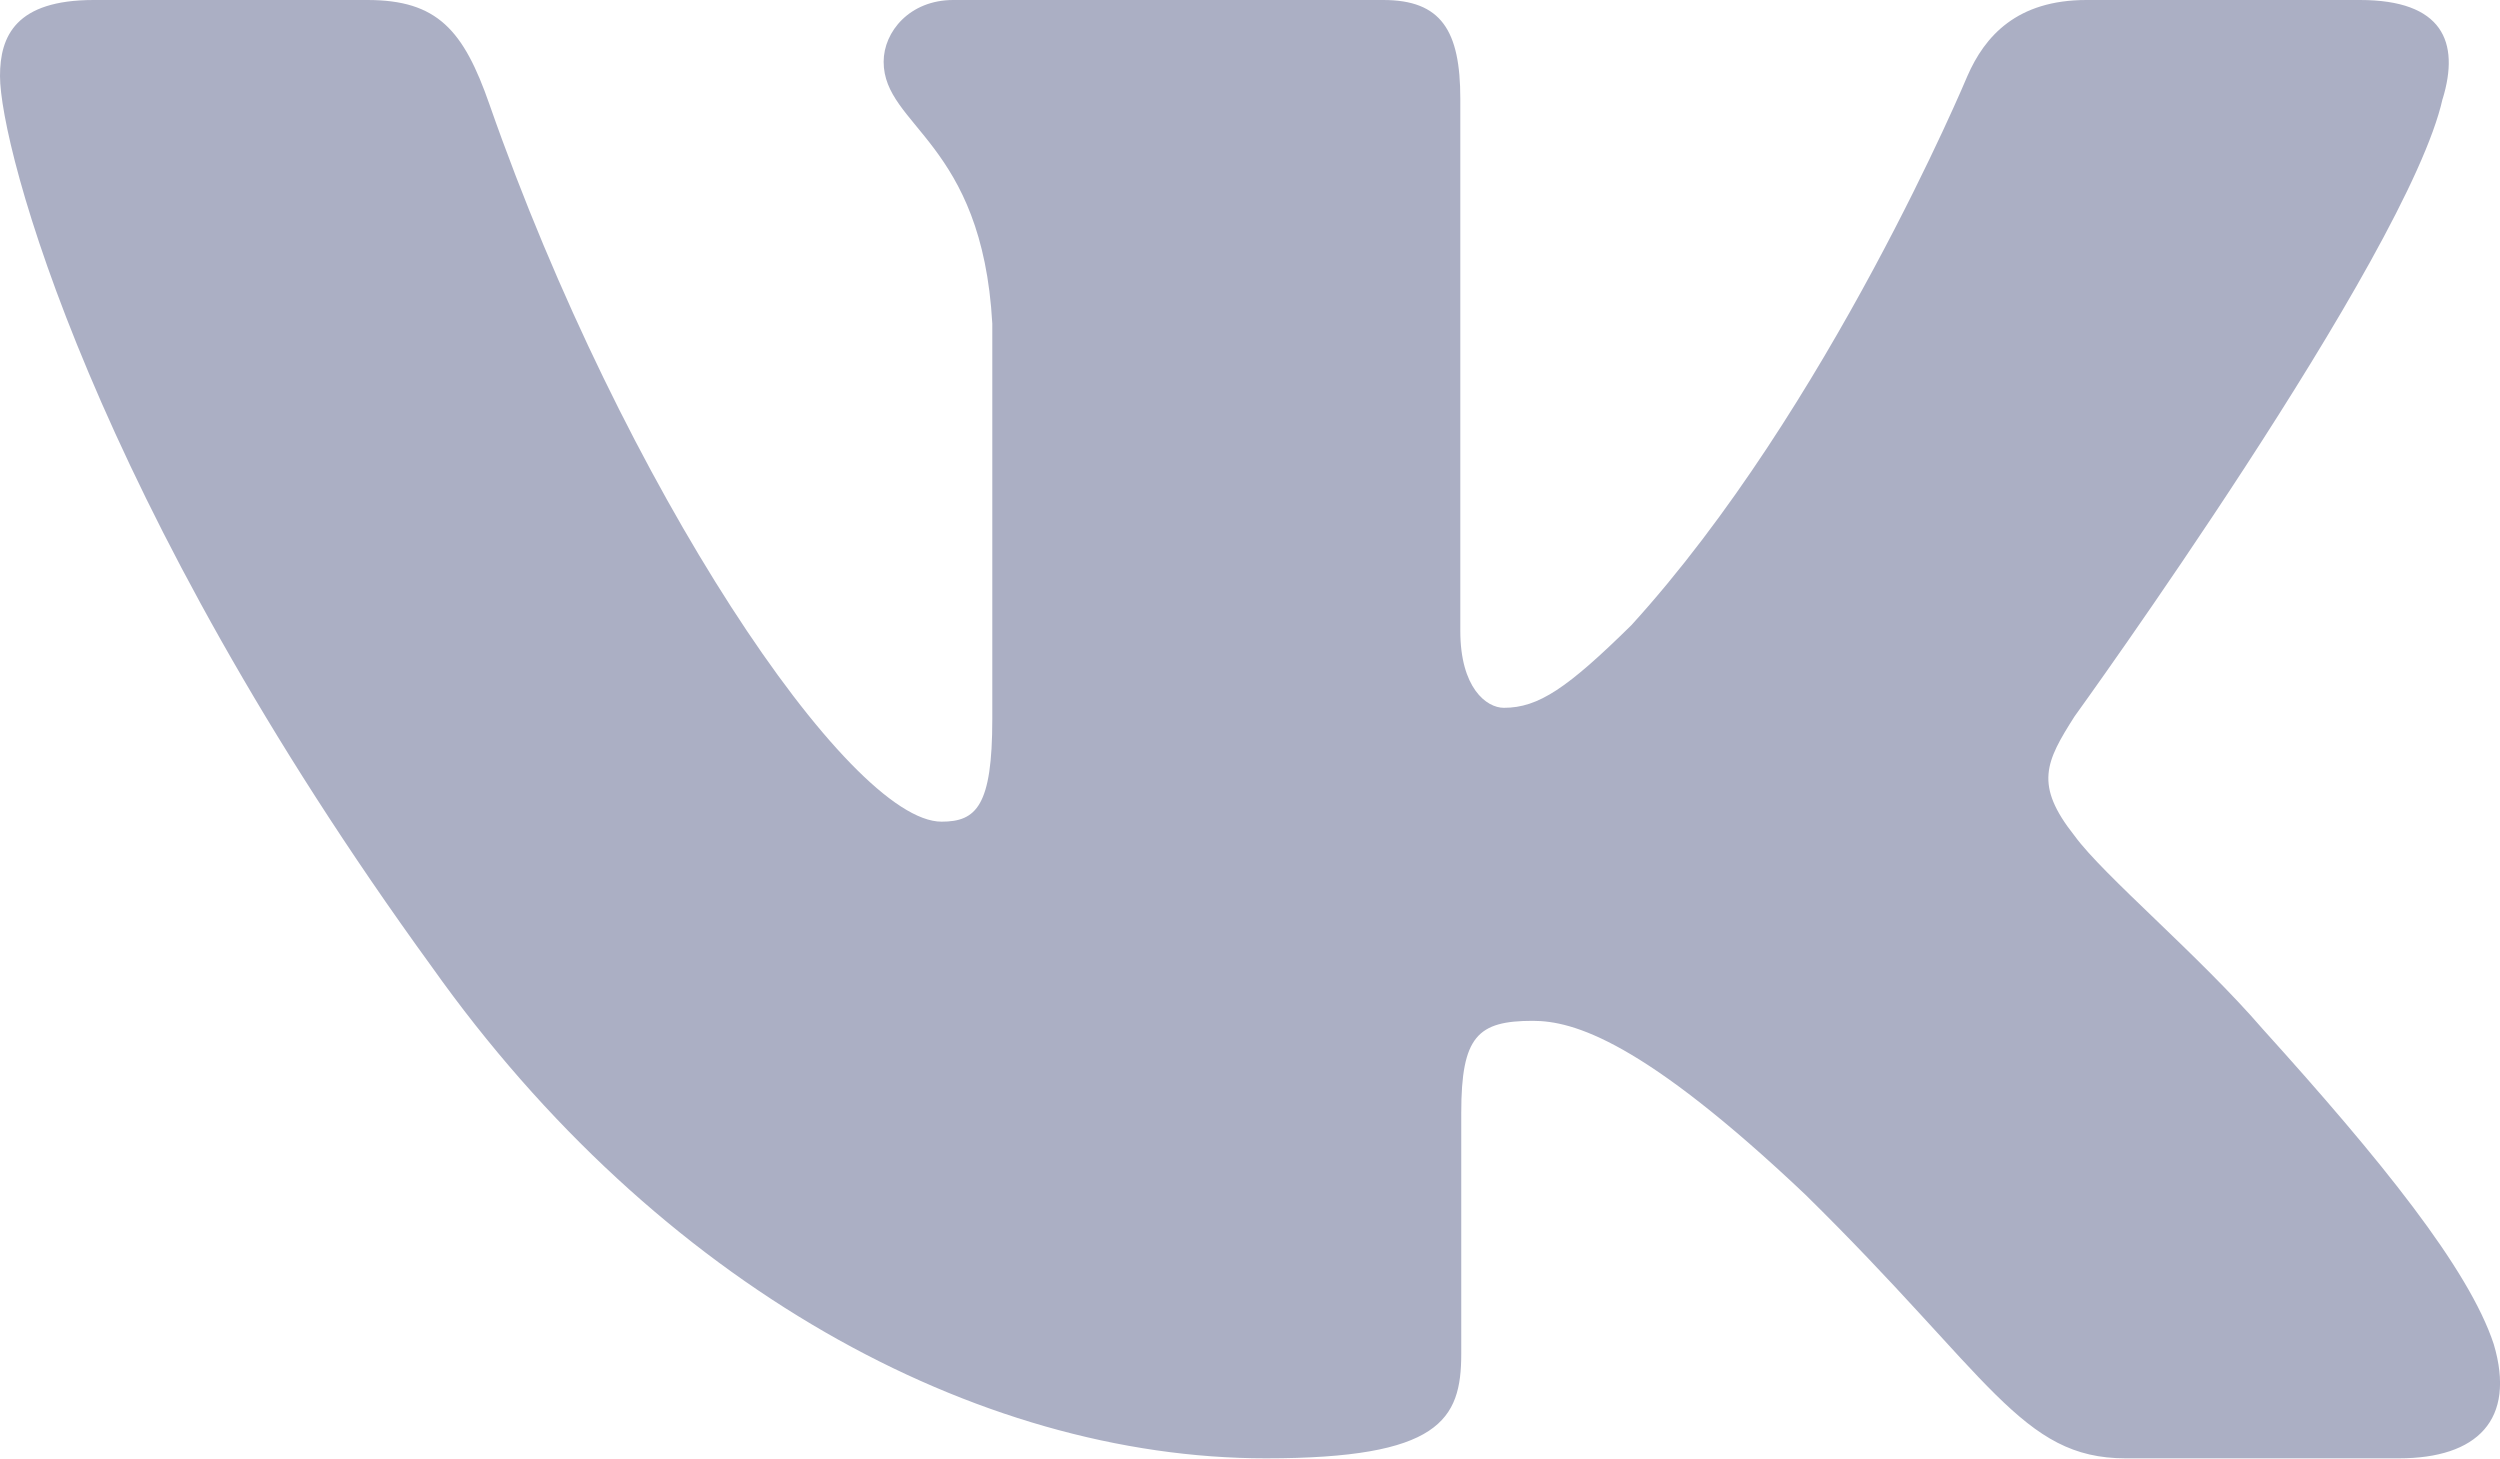
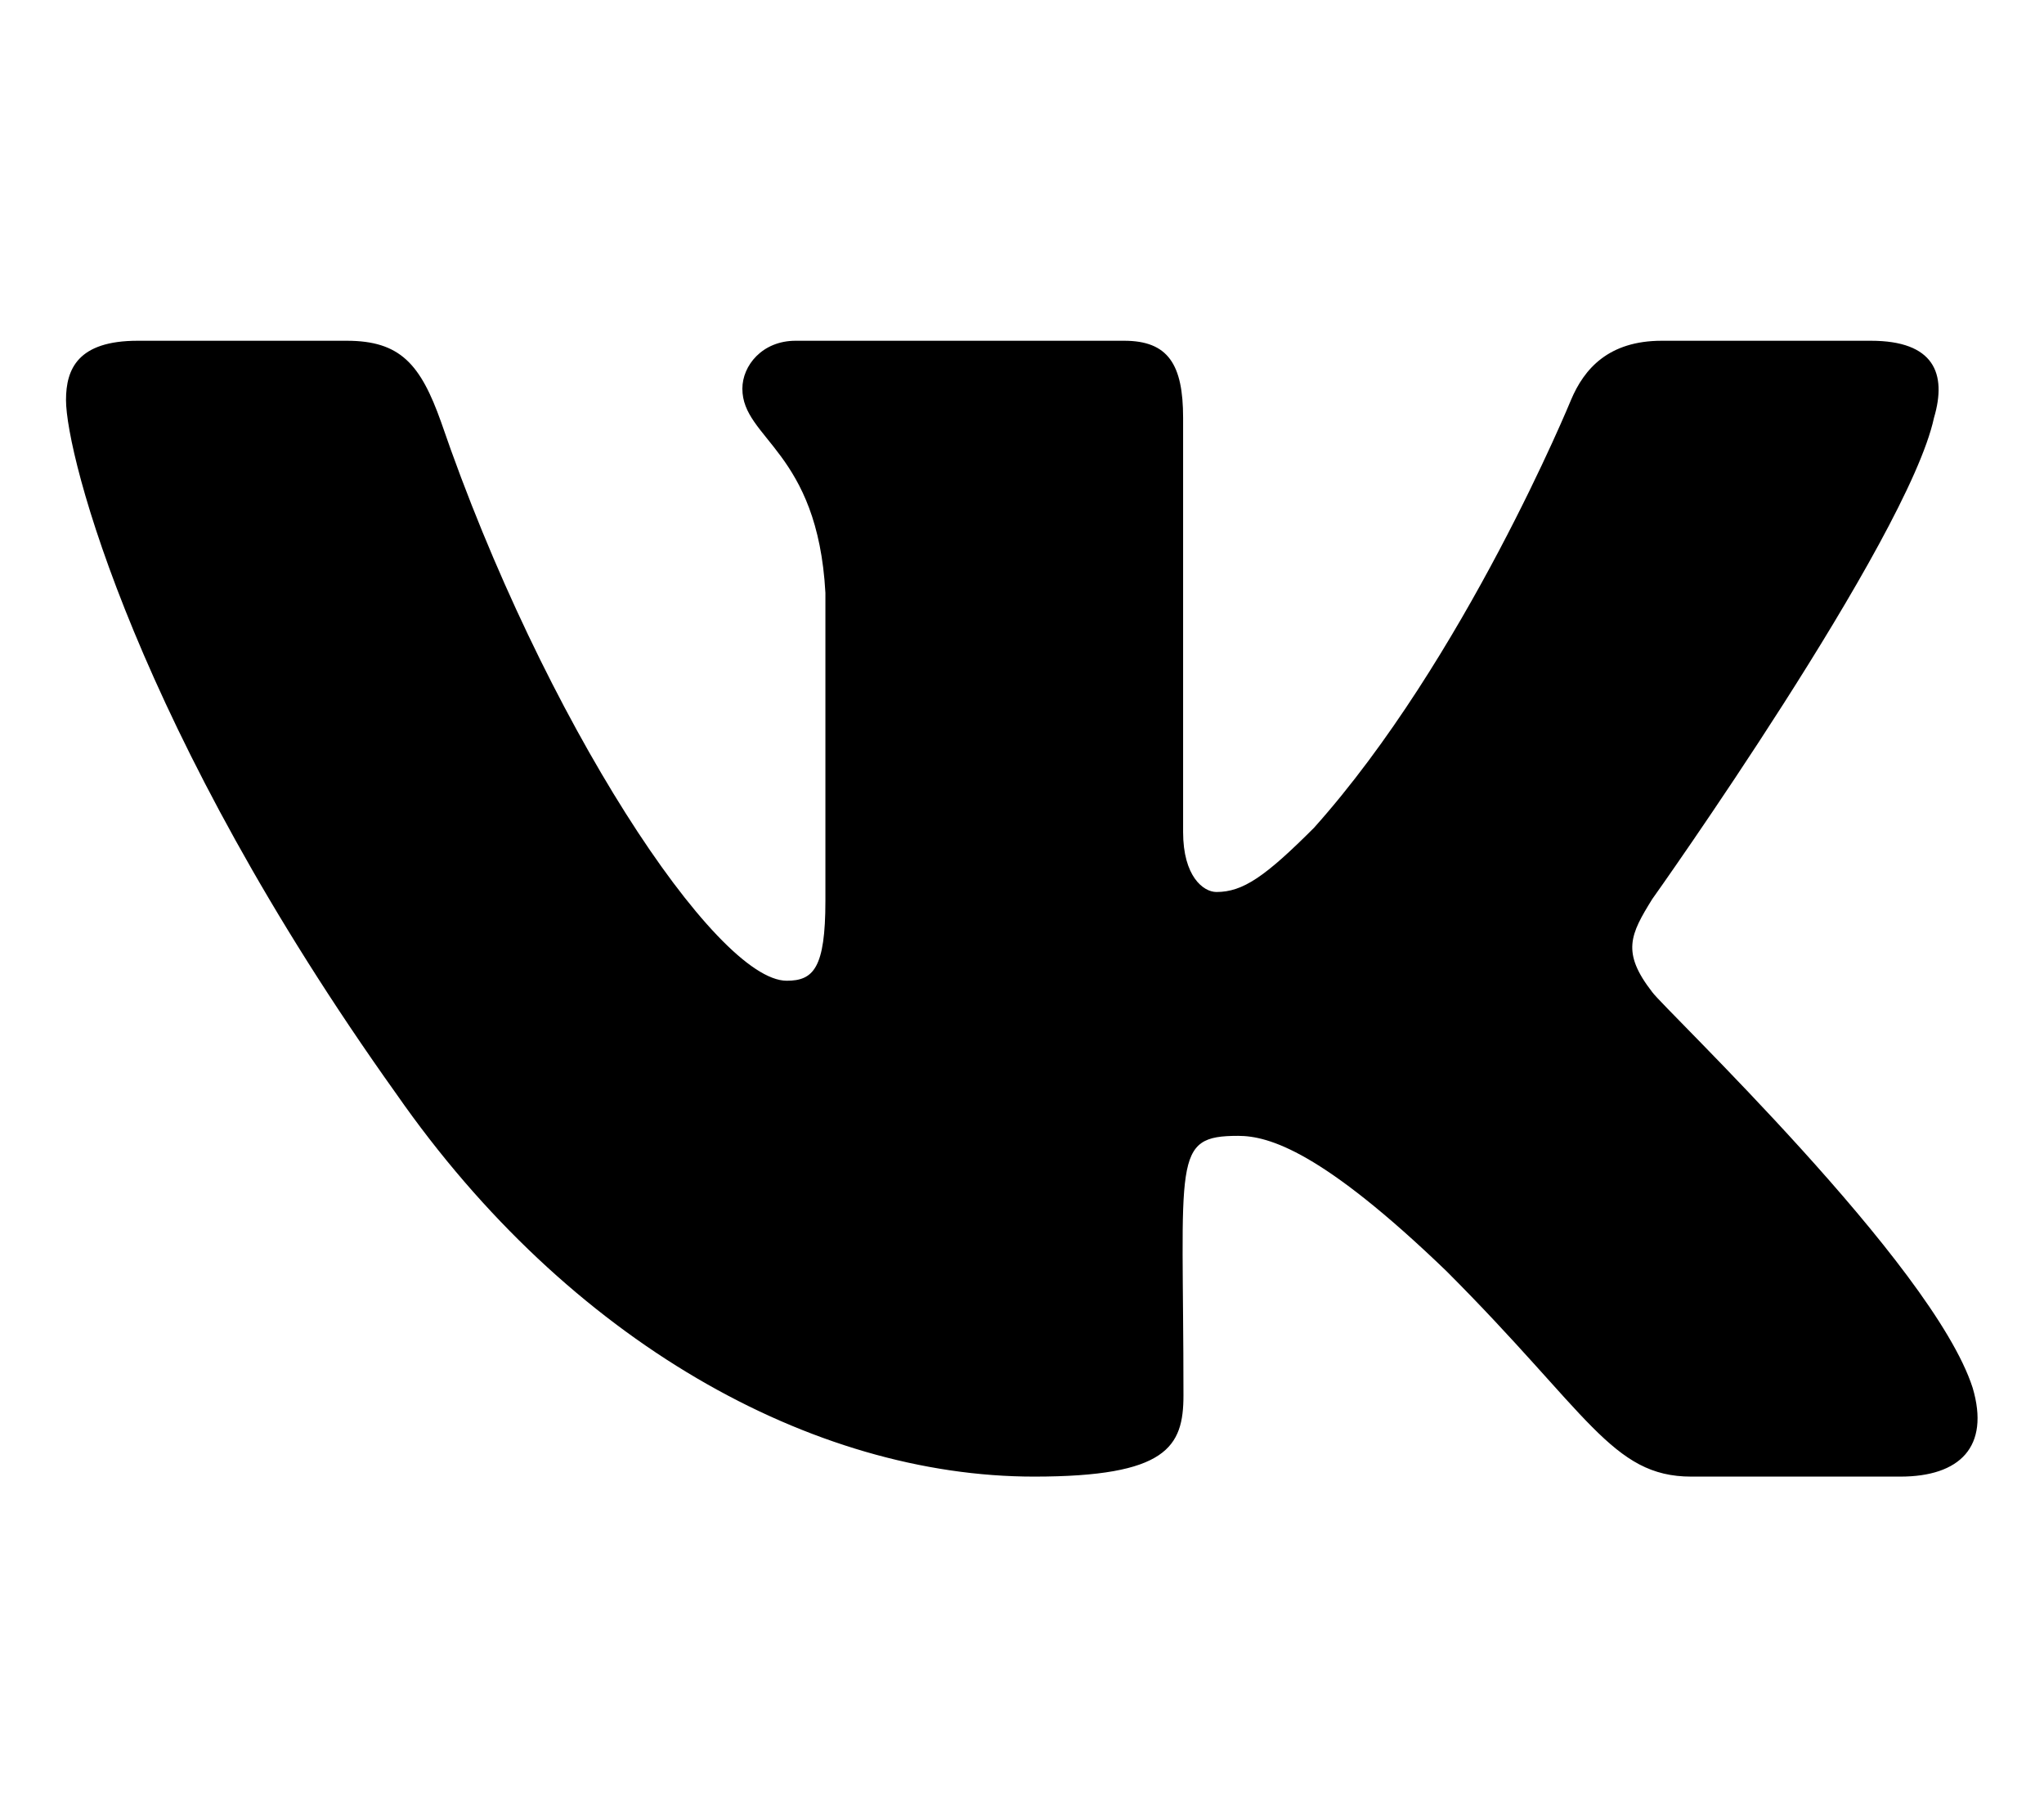
- <svg xmlns="http://www.w3.org/2000/svg" width="24" height="14" viewBox="0 0 24 14" fill="none">
-   <path fill-rule="evenodd" clip-rule="evenodd" d="M23.45 0.948C23.616 0.402 23.45 0 22.655 0H20.03C19.362 0 19.054 0.347 18.887 0.73C18.887 0.73 17.552 3.926 15.661 6.002C15.049 6.604 14.771 6.795 14.437 6.795C14.27 6.795 14.019 6.604 14.019 6.057V0.948C14.019 0.292 13.835 0 13.279 0H9.151C8.734 0 8.483 0.304 8.483 0.593C8.483 1.214 9.429 1.358 9.526 3.106V6.904C9.526 7.737 9.373 7.888 9.039 7.888C8.149 7.888 5.984 4.677 4.699 1.003C4.45 0.288 4.198 0 3.527 0H0.9C0.15 0 0 0.347 0 0.73C0 1.412 0.89 4.8 4.145 9.281C6.315 12.341 9.37 14 12.153 14C13.822 14 14.028 13.632 14.028 12.997V10.684C14.028 9.947 14.186 9.8 14.715 9.8C15.105 9.8 15.772 9.992 17.33 11.467C19.11 13.216 19.403 14 20.405 14H23.03C23.78 14 24.156 13.632 23.94 12.904C23.702 12.18 22.852 11.129 21.725 9.882C21.113 9.172 20.195 8.407 19.916 8.024C19.527 7.533 19.638 7.314 19.916 6.877C19.916 6.877 23.116 2.451 23.449 0.948H23.45Z" fill="#ABAFC4" />
+ <svg xmlns="http://www.w3.org/2000/svg" viewBox="0 0 576 512">
+   <path d="M545 117.7c3.7-12.5 0-21.7-17.8-21.7h-58.9c-15 0-21.9 7.9-25.6 16.7 0 0-30 73.1-72.4 120.5-13.7 13.7-20 18.1-27.5 18.1-3.7 0-9.4-4.4-9.4-16.9V117.7c0-15-4.2-21.7-16.6-21.7h-92.6c-9.4 0-15 7-15 13.5 0 14.2 21.2 17.5 23.4 57.5v86.8c0 19-3.4 22.5-10.9 22.5-20 0-68.6-73.4-97.4-157.4-5.8-16.3-11.5-22.9-26.6-22.9H38.8c-16.8 0-20.2 7.9-20.2 16.7 0 15.6 20 93.1 93.1 195.5C160.4 378.1 229 416 291.4 416c37.5 0 42.1-8.4 42.1-22.9 0-66.8-3.4-73.1 15.4-73.1 8.7 0 23.7 4.4 58.7 38.1 40 40 46.6 57.9 69 57.9h58.9c16.8 0 25.3-8.4 20.4-25-11.2-34.9-86.9-106.7-90.3-111.5-8.7-11.2-6.2-16.2 0-26.2.1-.1 72-101.3 79.4-135.6z" />
</svg>
